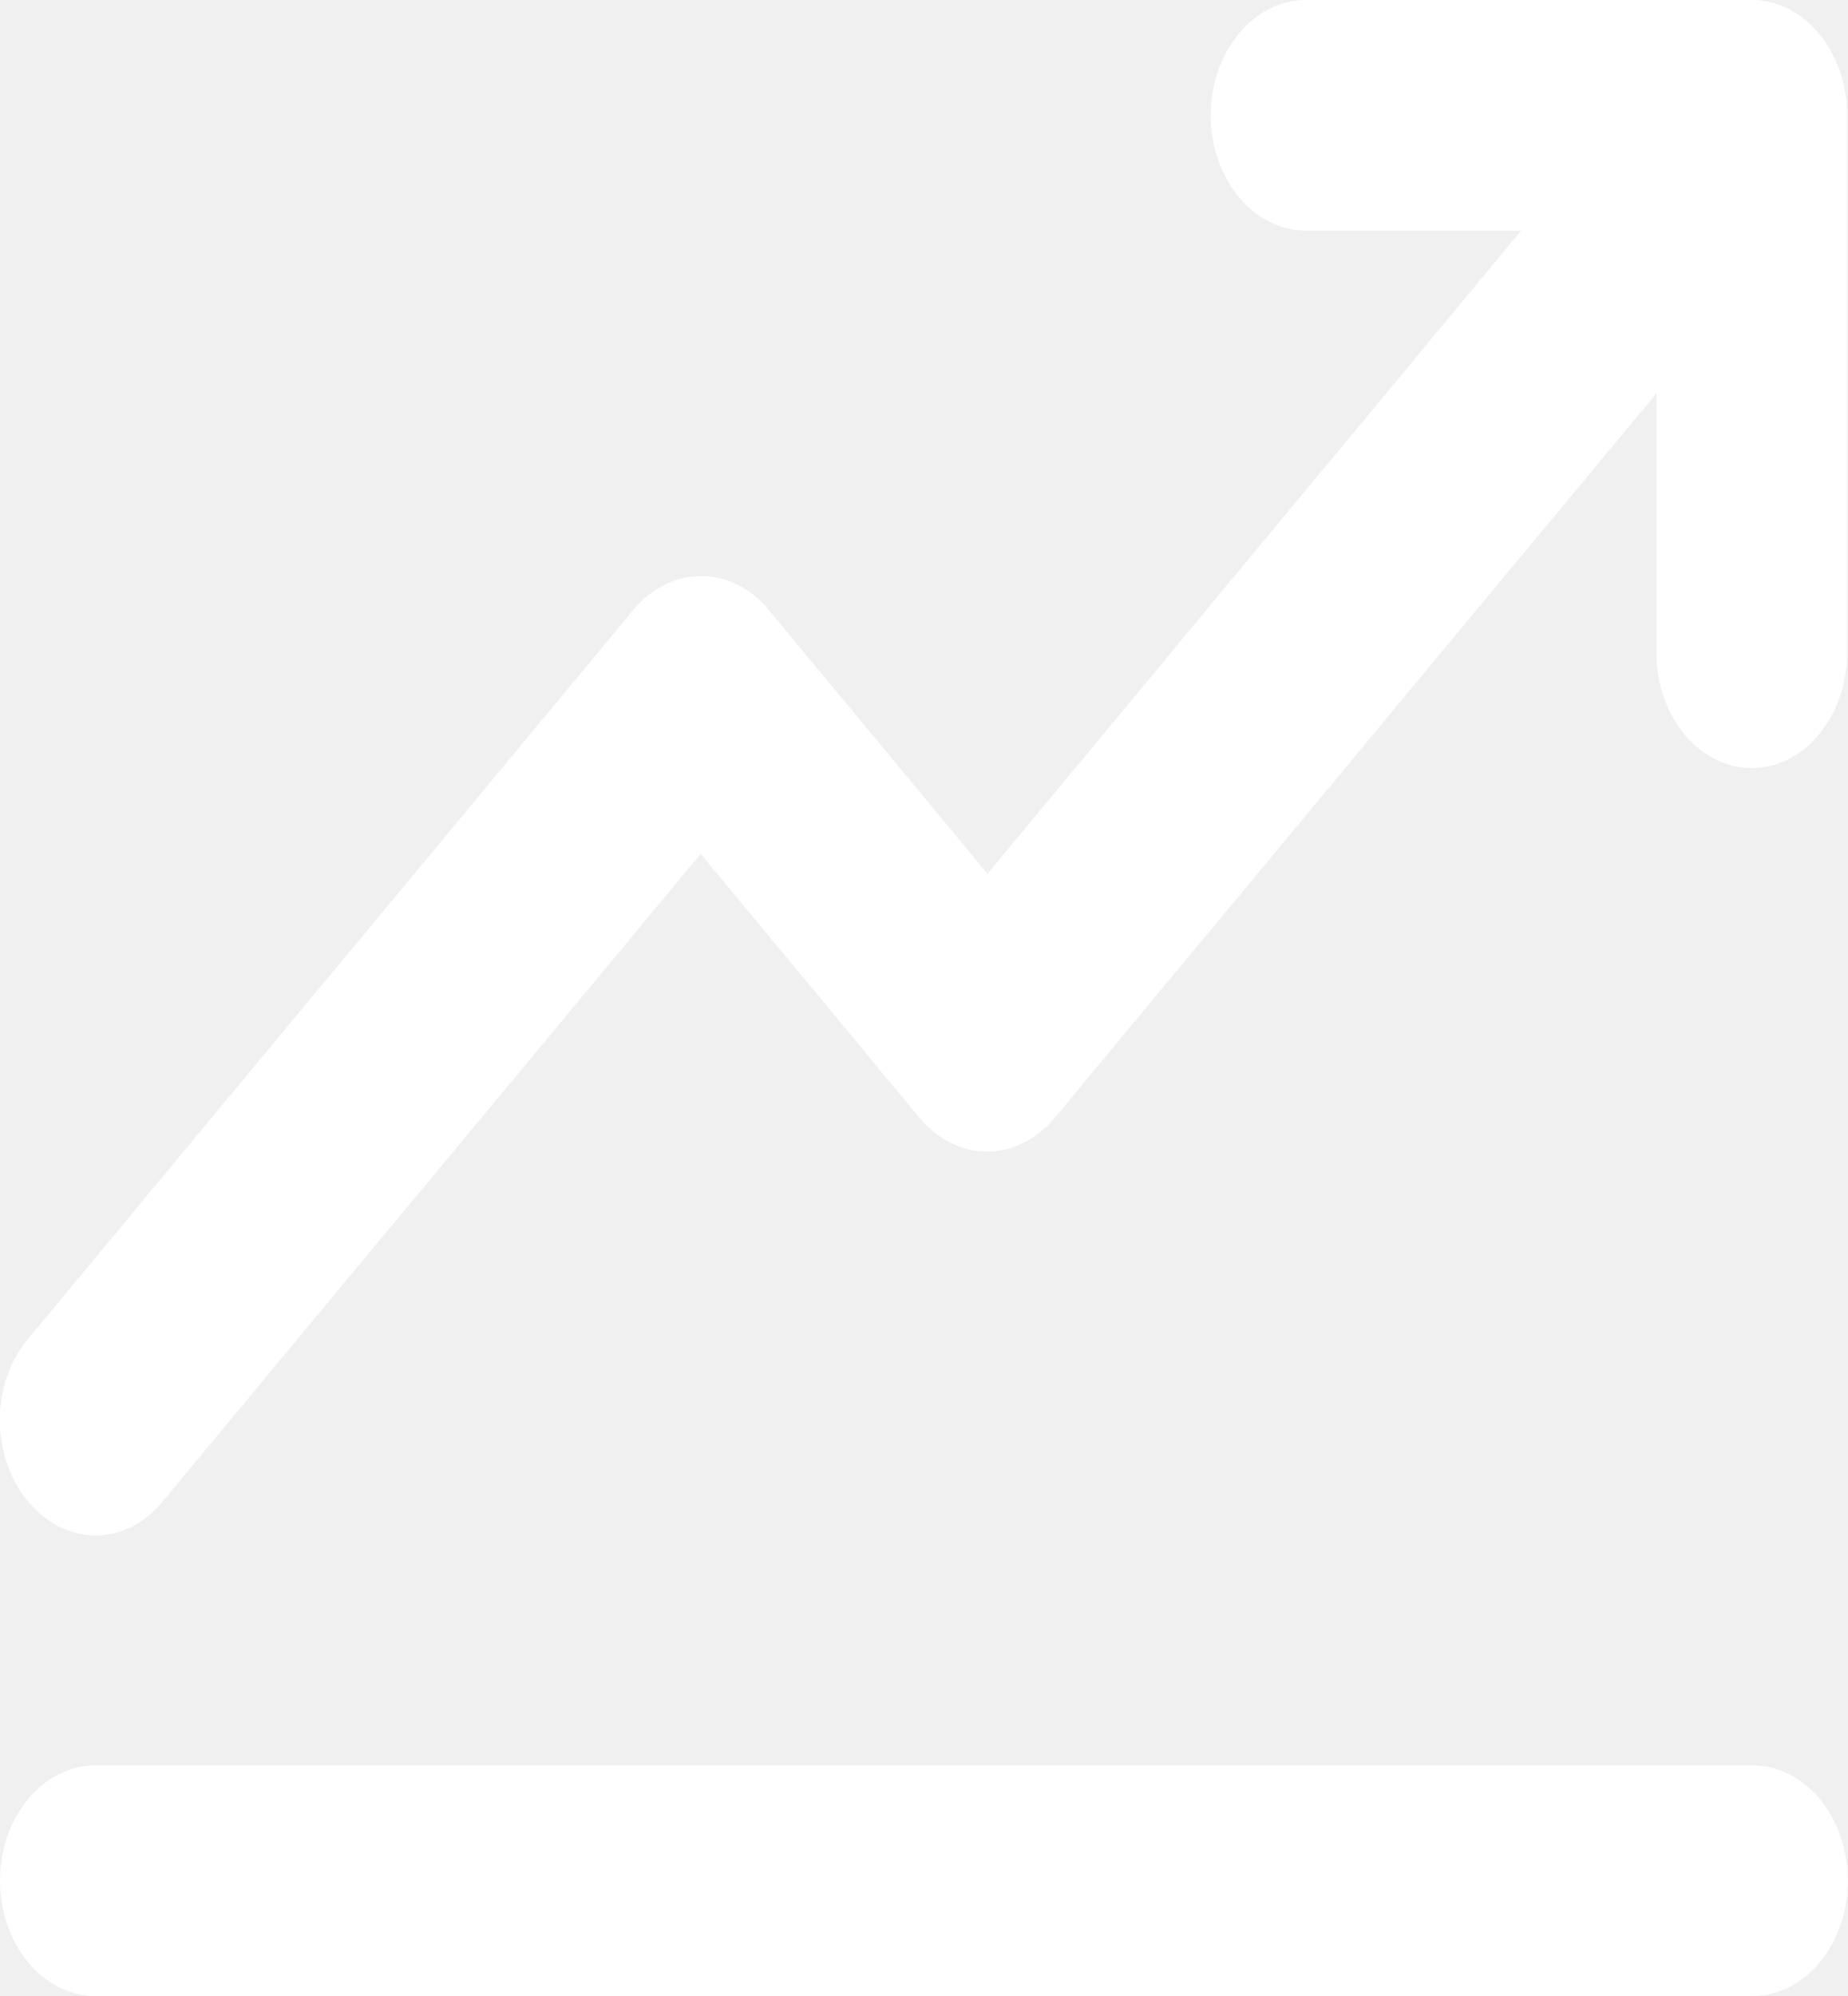
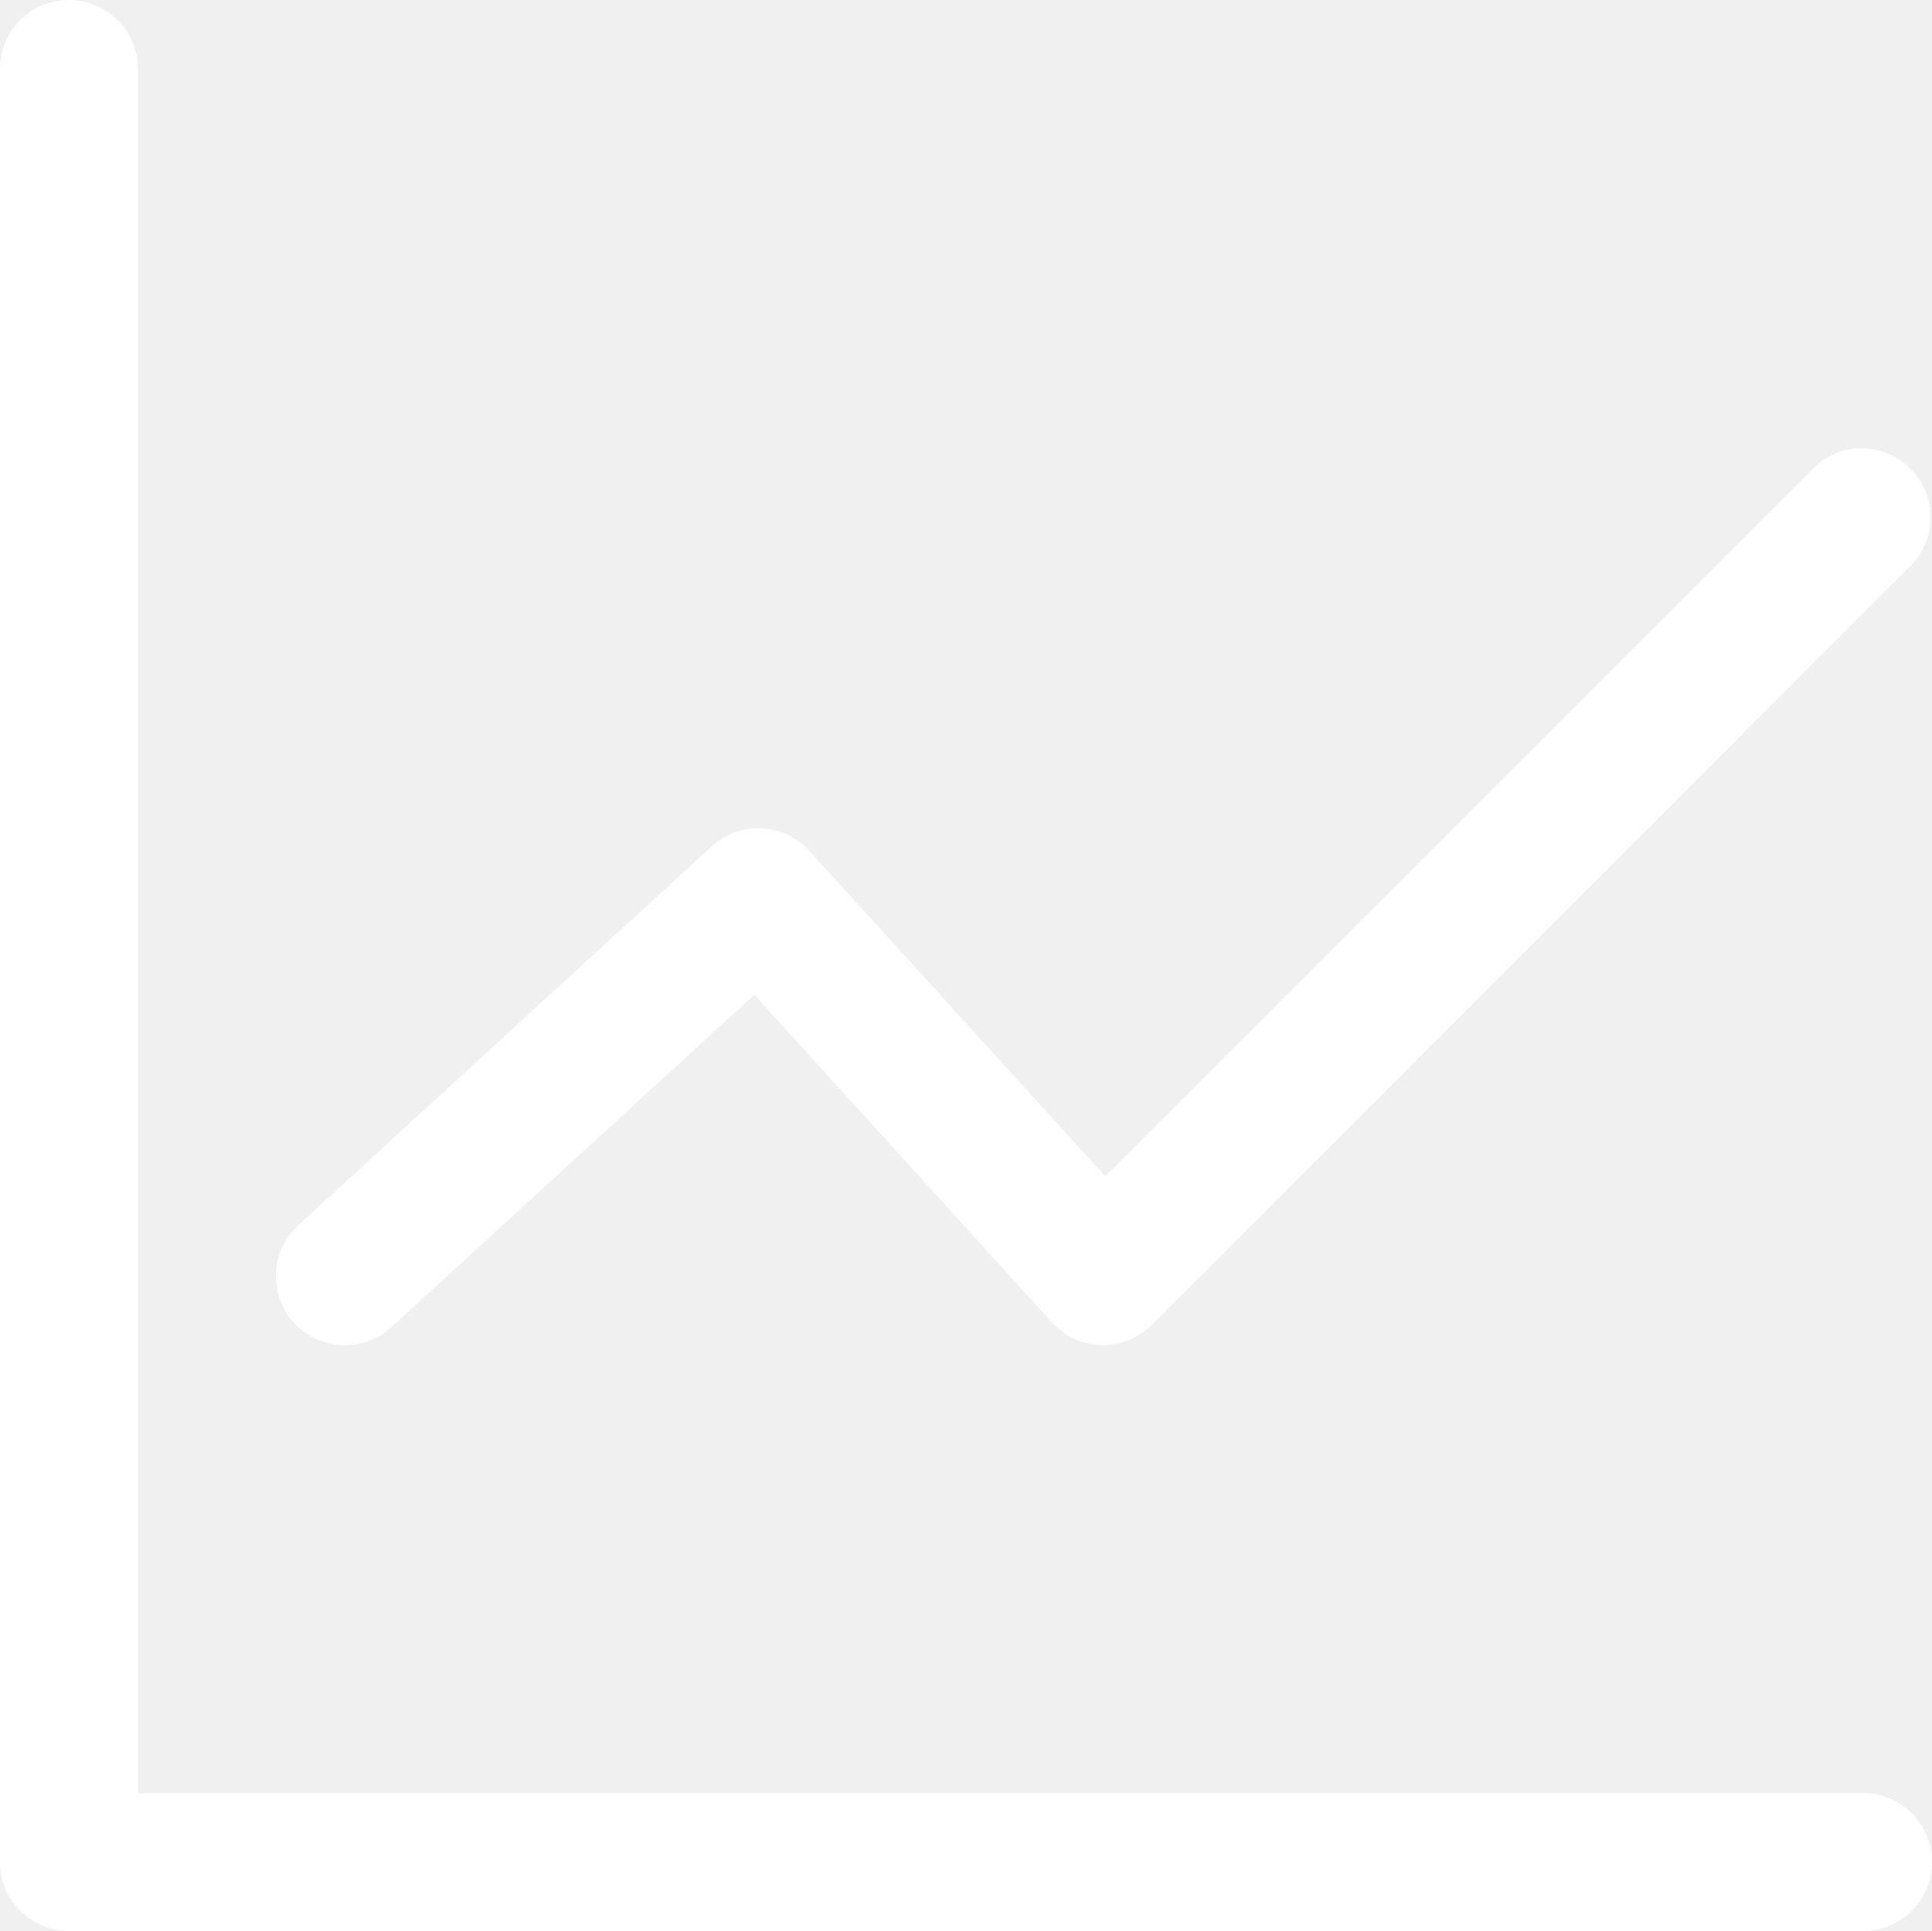
- <svg xmlns="http://www.w3.org/2000/svg" id="Capa_2" data-name="Capa 2" viewBox="0 0 25 27">
+ <svg xmlns="http://www.w3.org/2000/svg" id="Capa_2" data-name="Capa 2" viewBox="0 0 450.19 450">
  <defs>
    <style>
      .cls-1 {
        fill: #fff;
      }
    </style>
  </defs>
  <g id="Capa_1-2" data-name="Capa 1">
-     <g>
-       <path class="cls-1" d="M1.29,20.77c.34,0,.67-.16,.91-.46l7.28-8.76,2.96,3.57c.51,.61,1.32,.61,1.83,0t0,0L22.41,5.32v3.51c0,.86,.58,1.56,1.29,1.56s1.29-.7,1.29-1.56V1.56c0-.86-.58-1.56-1.29-1.56h-6.03c-.71,0-1.29,.7-1.29,1.56s.58,1.56,1.29,1.56h2.91l-7.22,8.7-2.96-3.57c-.5-.61-1.32-.61-1.83,0h0S.38,18.11,.38,18.11c-.51,.61-.51,1.59,0,2.2,.24,.29,.57,.46,.91,.46Z" />
-       <path class="cls-1" d="M23.71,23.88H1.29C.58,23.88,0,24.58,0,25.44s.58,1.56,1.29,1.56H23.71c.71,0,1.29-.7,1.29-1.56s-.58-1.56-1.29-1.56Z" />
+     <g id="layer1">
+       <path id="path1002" class="cls-1" d="M15.78,0C6.95,.16-.1,7.42,0,16.25V433.87c-.03,8.87,7.13,16.09,16,16.13H433.77c8.87,.19,16.22-6.84,16.41-15.71,.19-8.87-6.84-16.22-15.71-16.41-.23,0-.47,0-.7,0H32.16V16.25C32.26,7.38,25.16,.1,16.28,0c-.17,0-.33,0-.5,0ZM433.4,104.45c-4.16,.13-8.11,1.88-11.01,4.86l-164.84,164.84-68.99-75.89c-5.97-6.53-16.1-7.01-22.65-1.07l-96.41,88.35c-6.55,6-7,16.17-1,22.72,6,6.55,16.17,7,22.71,1h0l84.55-77.43,69.37,76.36c5.96,6.57,16.12,7.07,22.69,1.1,.18-.16,.35-.33,.52-.5l176.7-176.79c6.33-6.22,6.41-16.39,.19-22.72-3.11-3.16-7.39-4.9-11.83-4.79v-.04Z" vector-effect="none" />
    </g>
  </g>
</svg>
